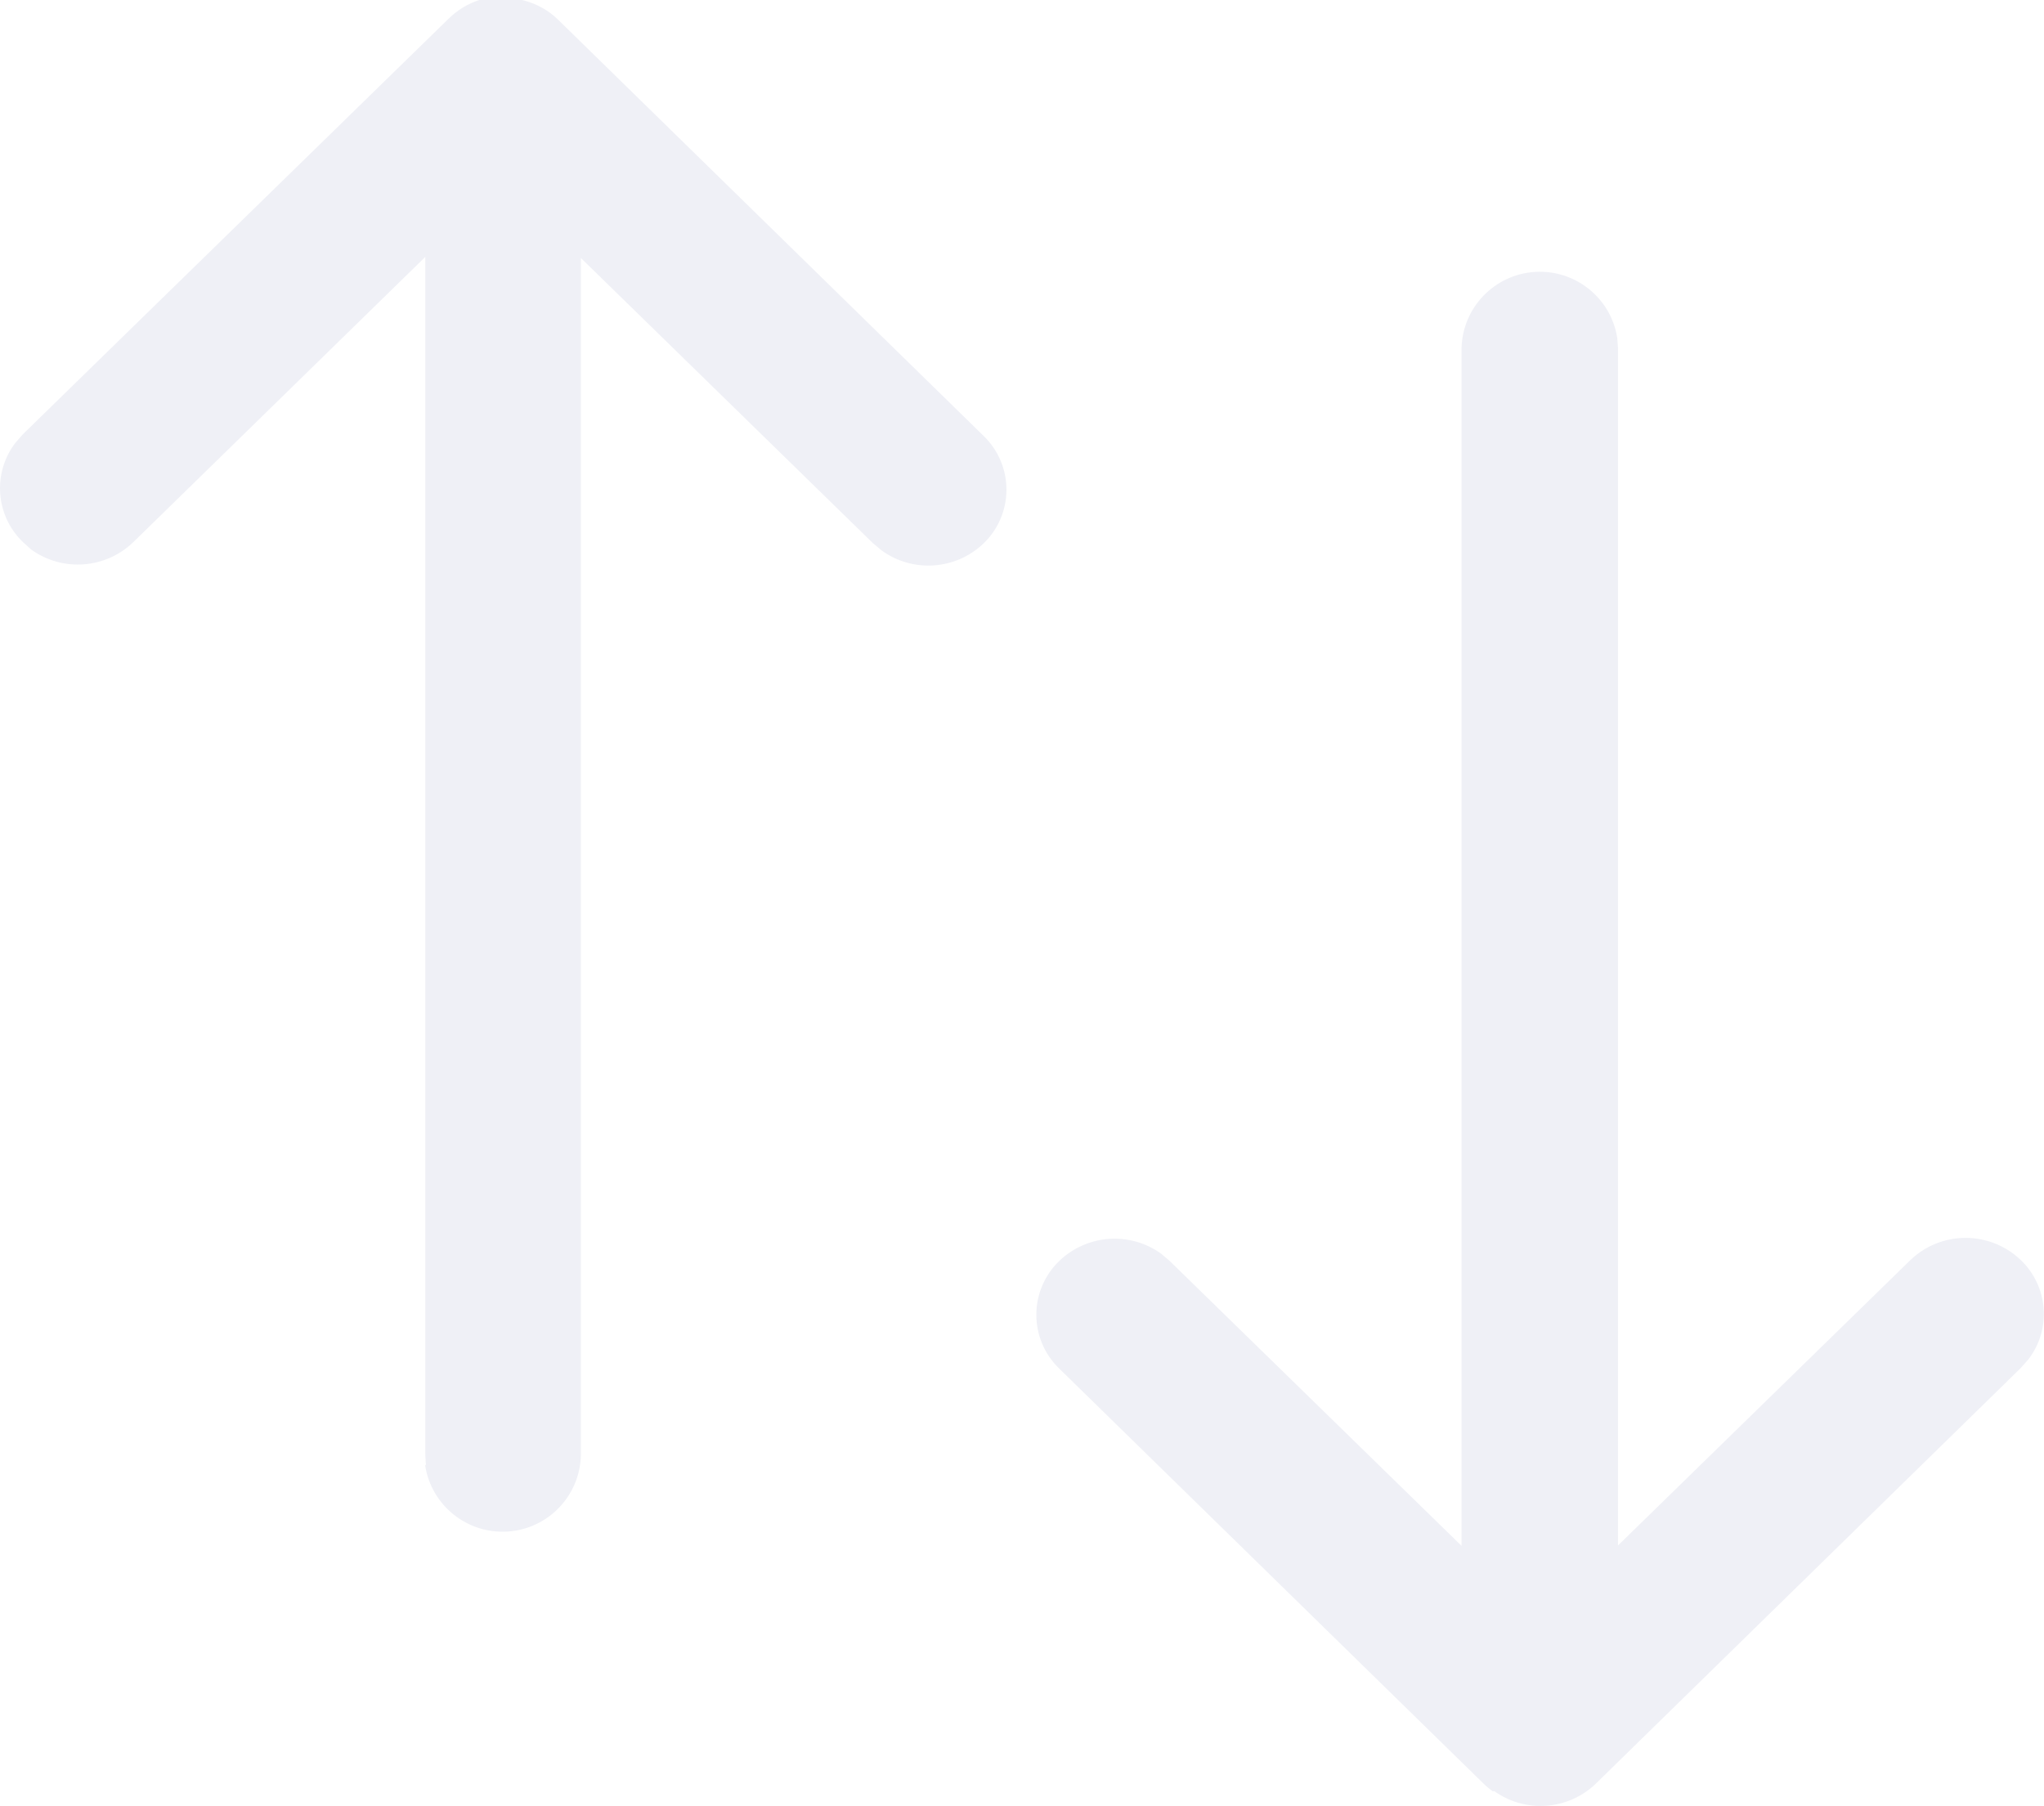
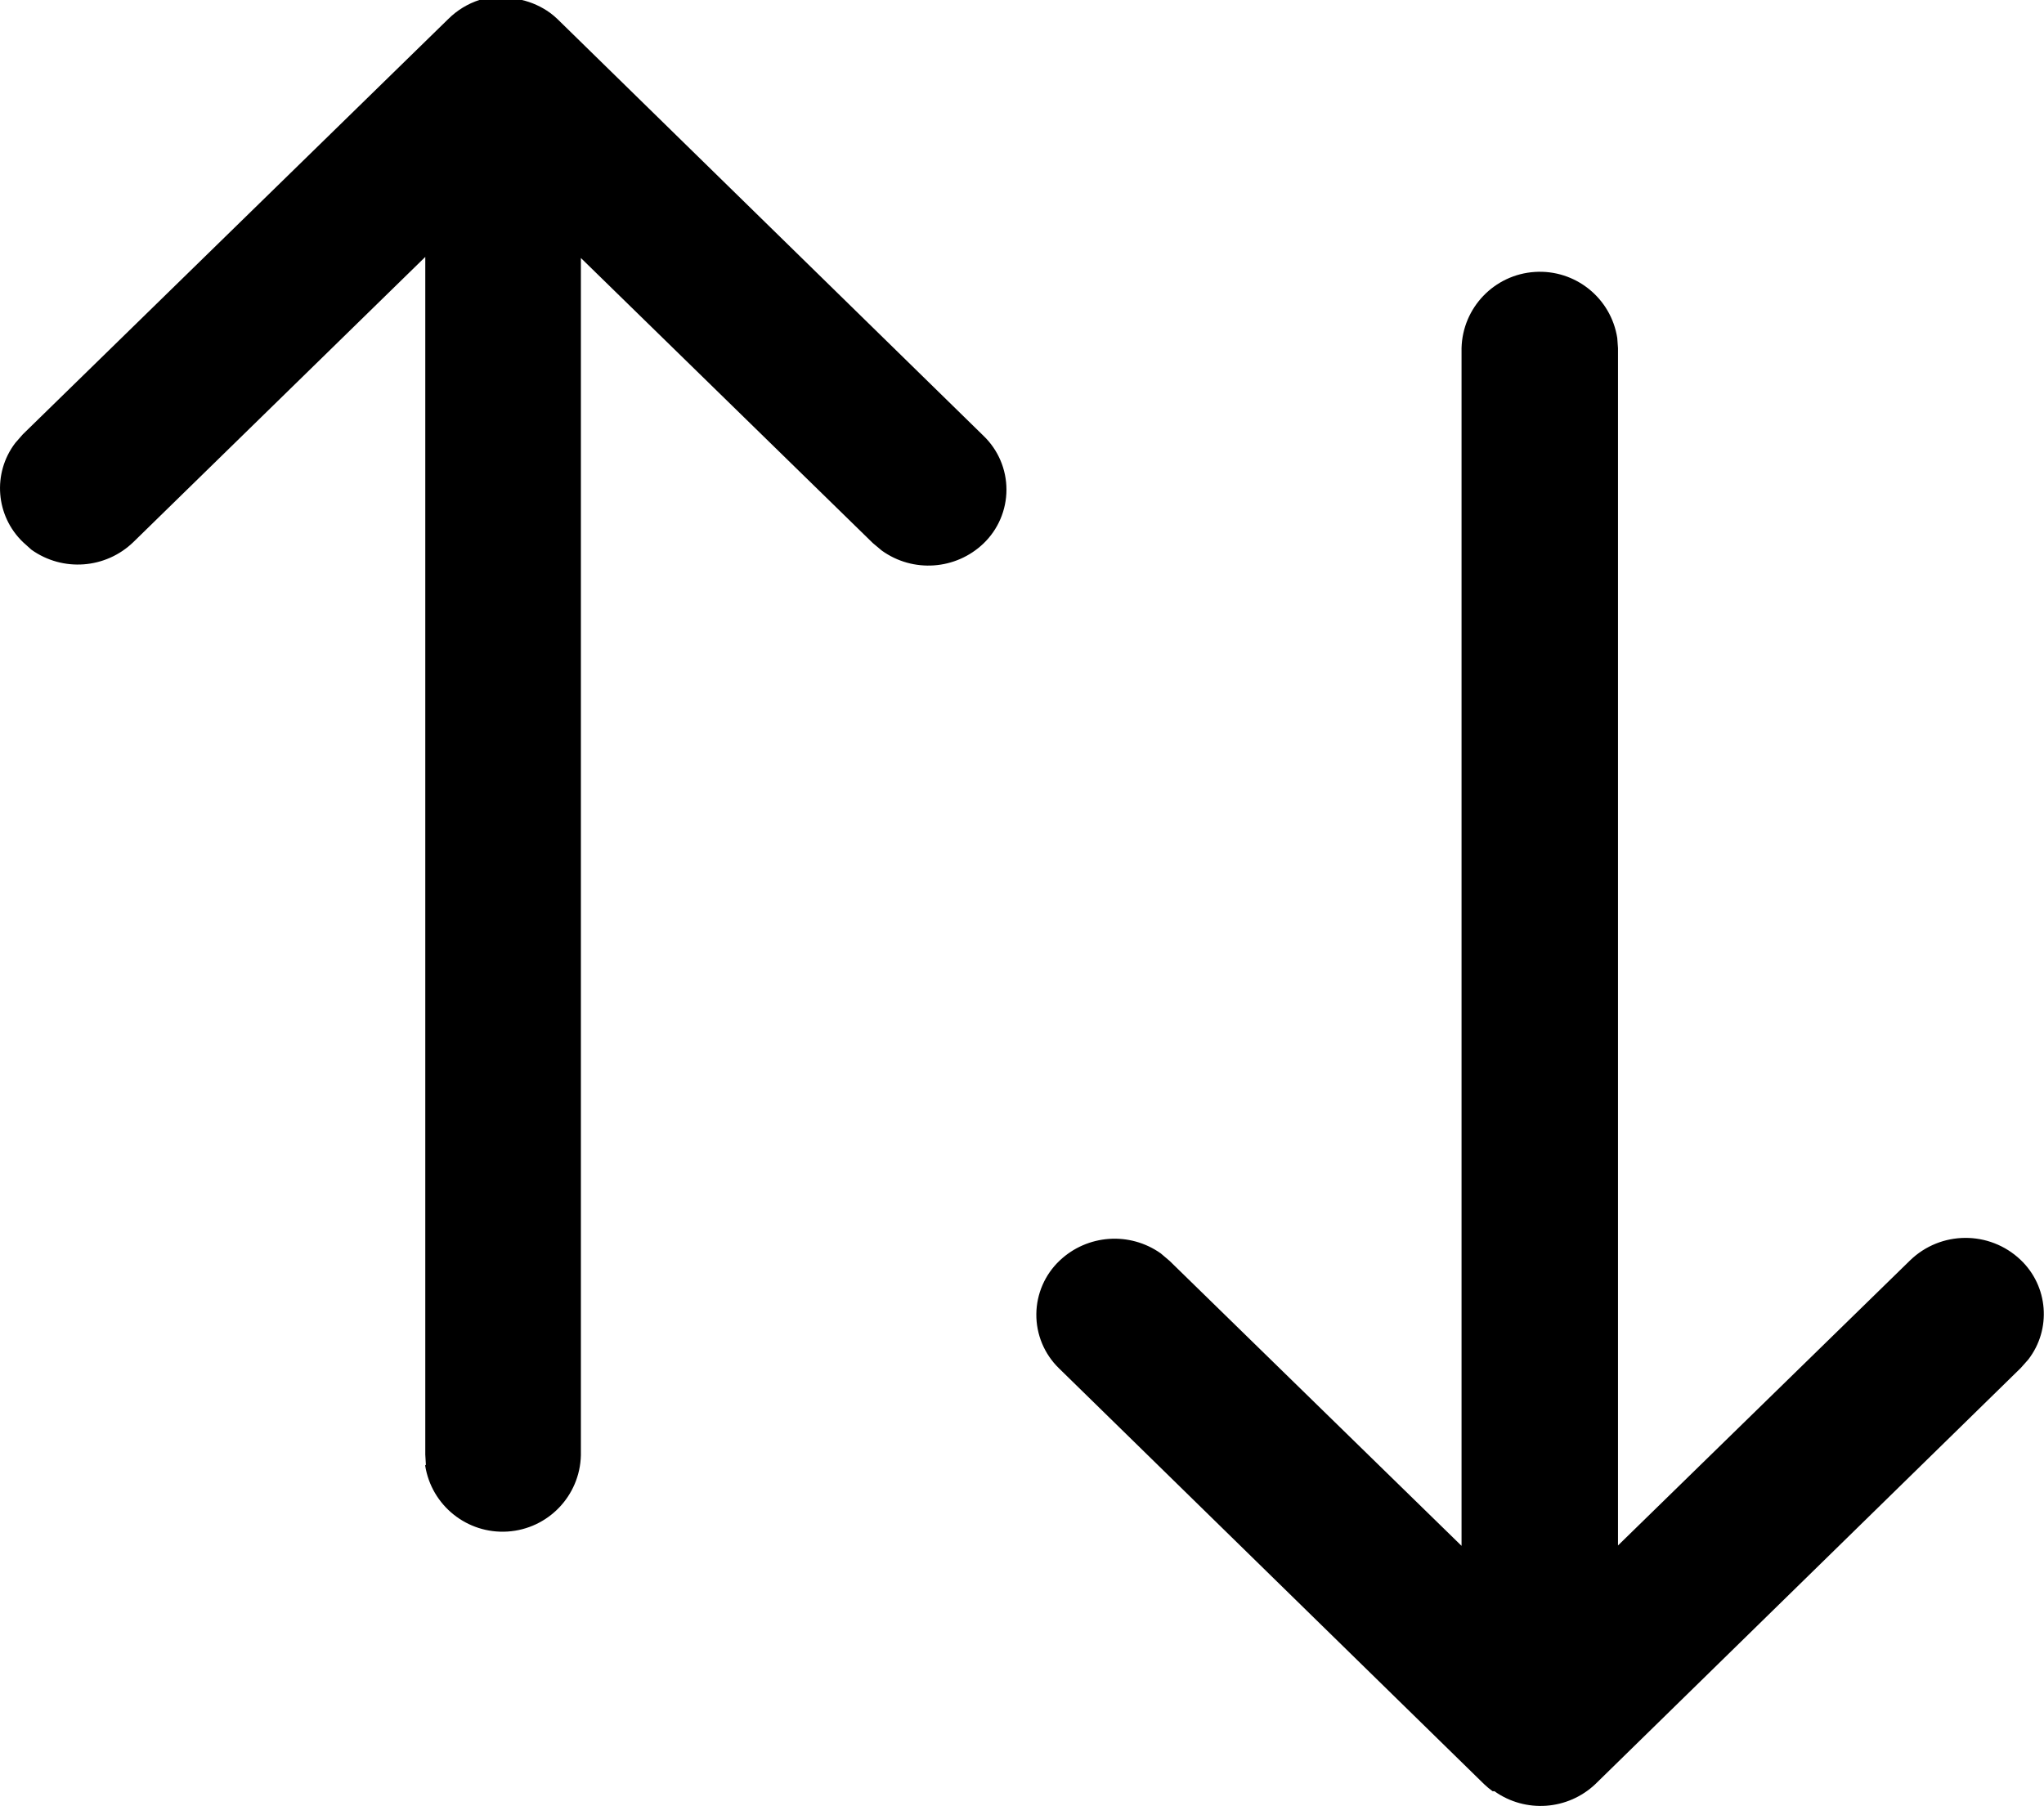
- <svg xmlns="http://www.w3.org/2000/svg" width="16.985" height="15.006" viewBox="0 0 16.985 15.006">
-   <path id="icon_sort" data-name="icon sort" d="M1704.407,220.881h0a.657.657,0,0,1-.071-.059h0l-3.534-3.457a.62.62,0,0,1,.008-.894.664.664,0,0,1,.84-.059l.073.062,2.426,2.368v-9.953a.651.651,0,0,1,1.294-.084l.006.084v9.95l2.426-2.368a.663.663,0,0,1,.919-.006.62.62,0,0,1,.065.828l-.063.071-3.534,3.457h0a.662.662,0,0,1-.84.06Zm-8.864-2.713-.005-.084v-9.953l-2.426,2.37a.664.664,0,0,1-.847.063l-.069-.062a.621.621,0,0,1-.065-.825l.063-.072,3.536-3.452a.651.651,0,0,1,.26-.158h.347a.654.654,0,0,1,.237.107h0a.645.645,0,0,1,.064.054l.005.005,3.534,3.457a.62.62,0,0,1,0,.894.663.663,0,0,1-.846.059l-.074-.062-2.426-2.369v9.95a.651.651,0,0,1-1.294.084Z" transform="translate(-1692.004 -205.996)" fill="#eff0f6" />
+ <svg xmlns="http://www.w3.org/2000/svg" data-name="main-color-icon" width="16.985" height="15.006" viewBox="0 0 16.985 15.006">
+   <path id="icon_sort" data-name="icon sort" d="M1704.407,220.881h0a.657.657,0,0,1-.071-.059h0l-3.534-3.457a.62.62,0,0,1,.008-.894.664.664,0,0,1,.84-.059l.073.062,2.426,2.368v-9.953a.651.651,0,0,1,1.294-.084l.006.084v9.95l2.426-2.368a.663.663,0,0,1,.919-.006.62.62,0,0,1,.065.828l-.063.071-3.534,3.457h0a.662.662,0,0,1-.84.06Zm-8.864-2.713-.005-.084v-9.953l-2.426,2.37a.664.664,0,0,1-.847.063l-.069-.062a.621.621,0,0,1-.065-.825l.063-.072,3.536-3.452a.651.651,0,0,1,.26-.158h.347a.654.654,0,0,1,.237.107h0a.645.645,0,0,1,.064.054l.005.005,3.534,3.457a.62.62,0,0,1,0,.894.663.663,0,0,1-.846.059l-.074-.062-2.426-2.369v9.95a.651.651,0,0,1-1.294.084Z" transform="translate(-1692.004 -205.996)" />
</svg>
